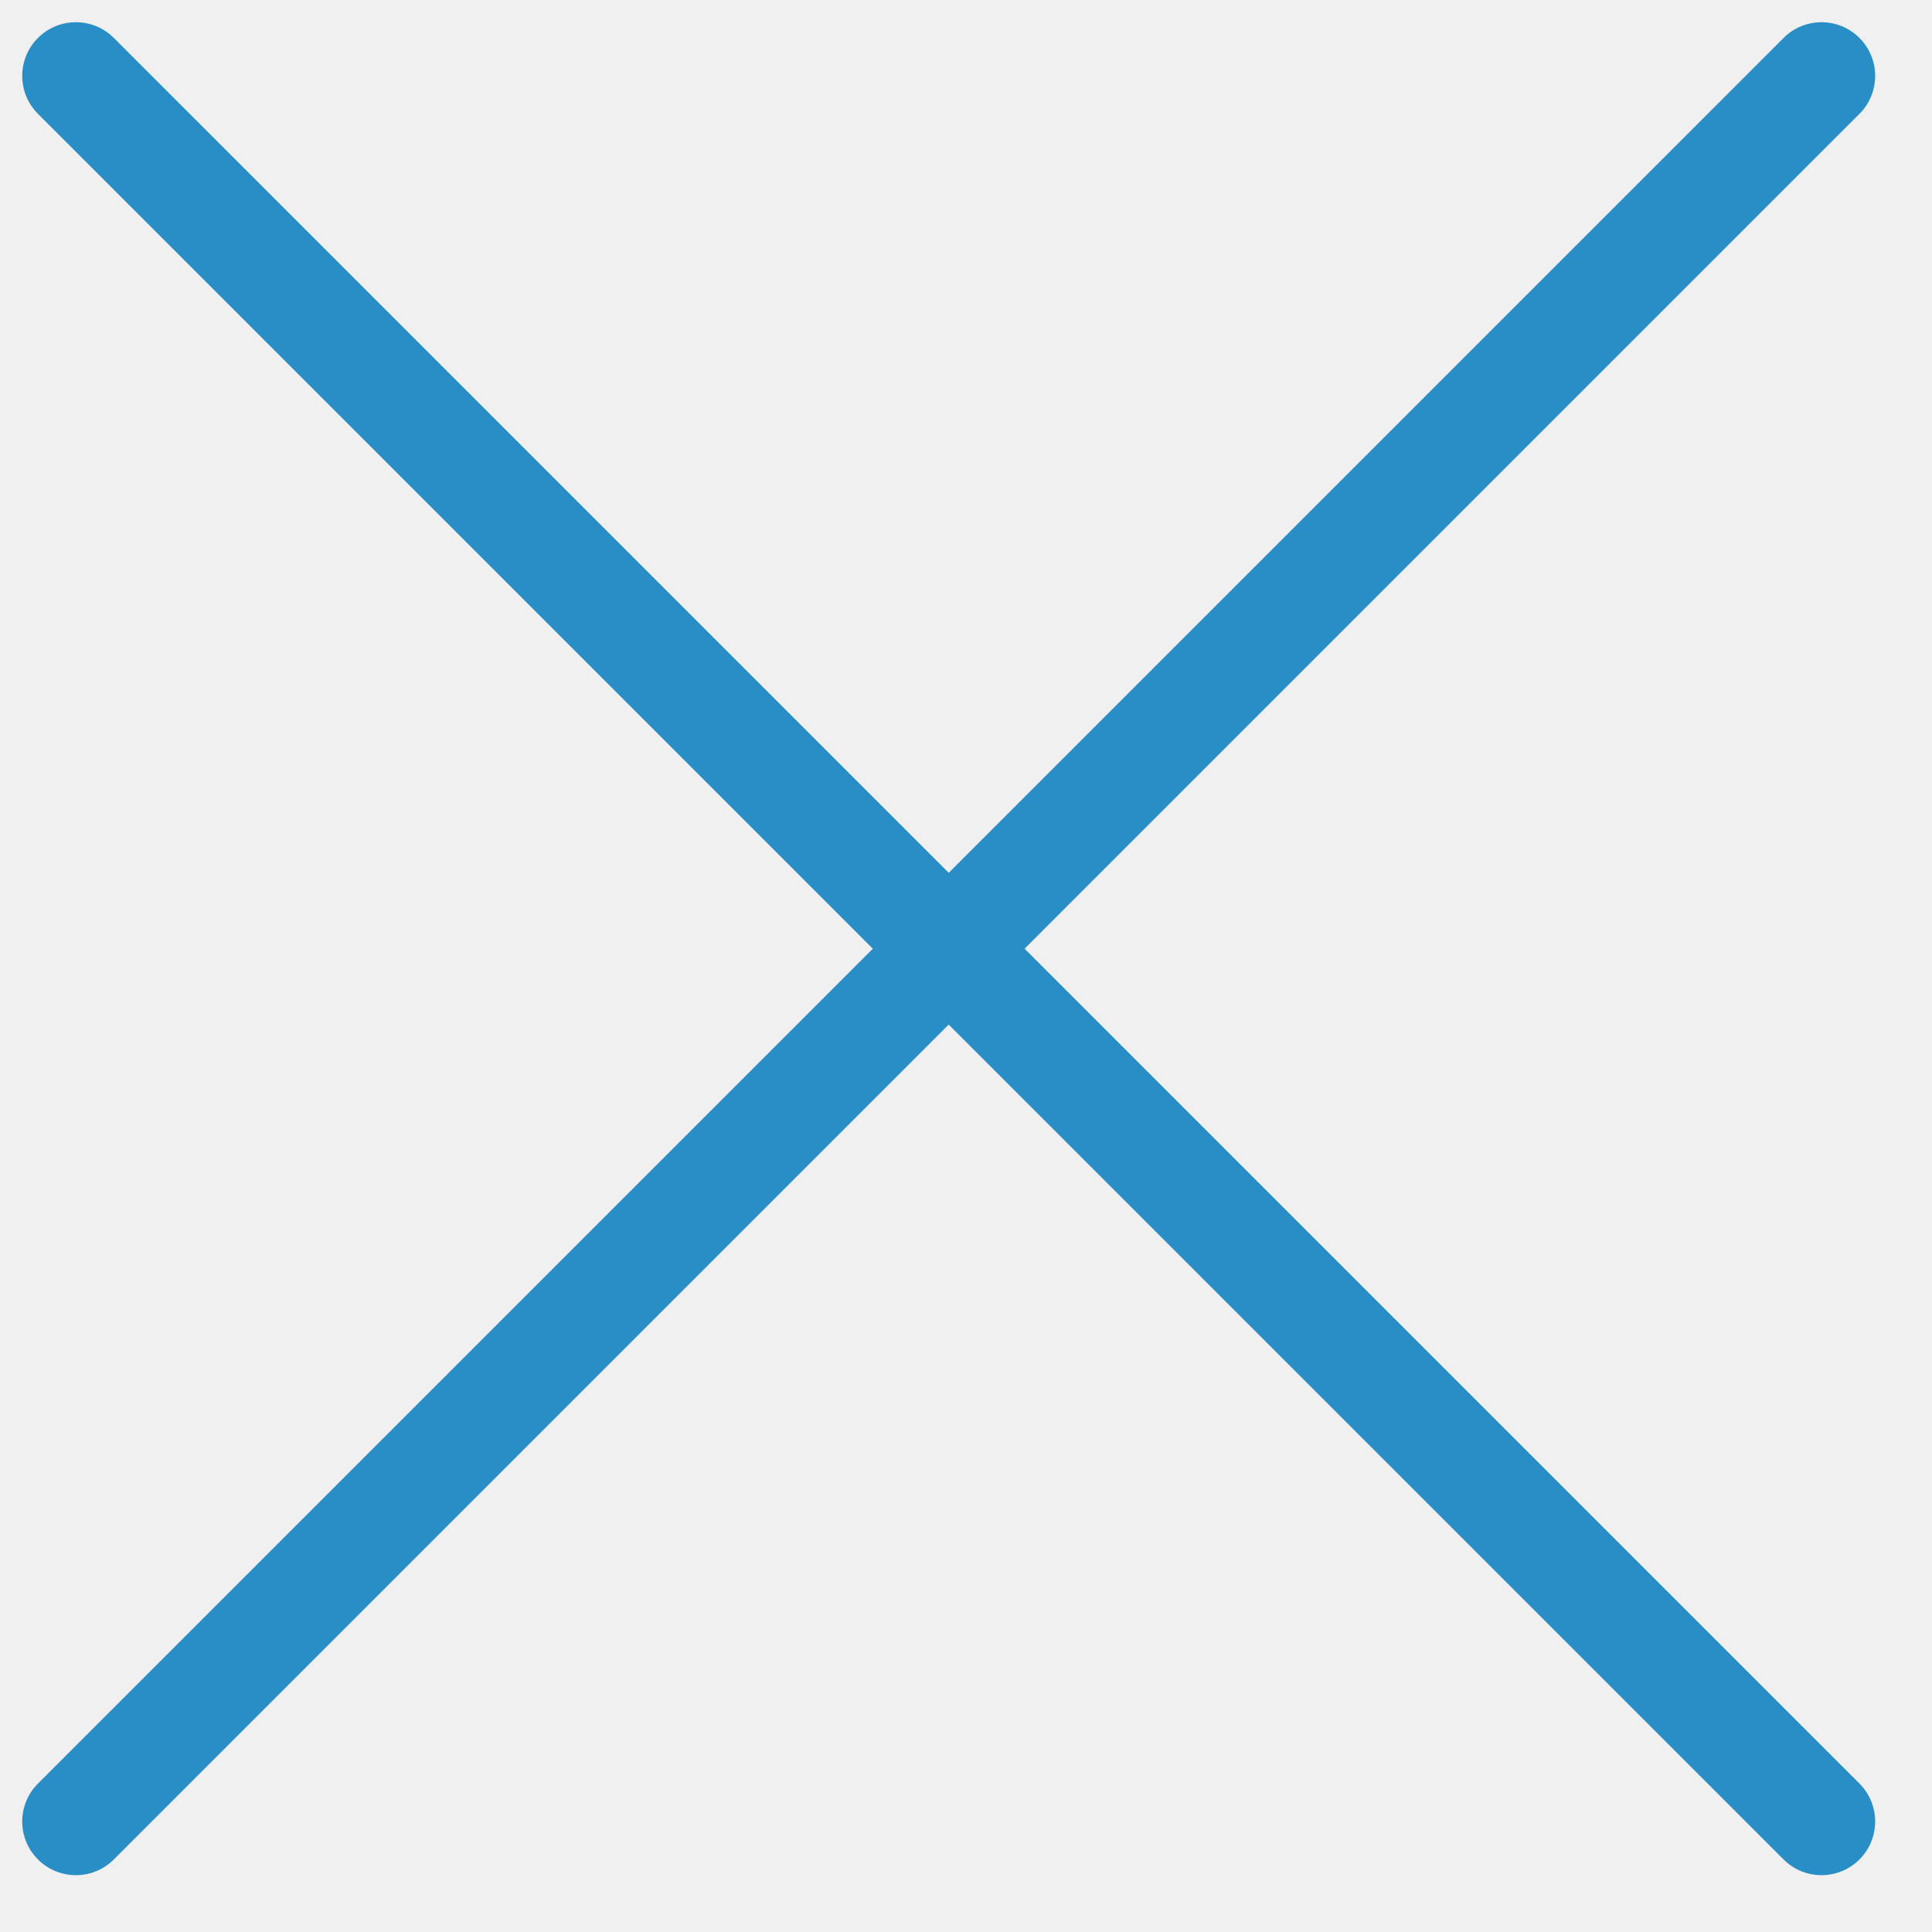
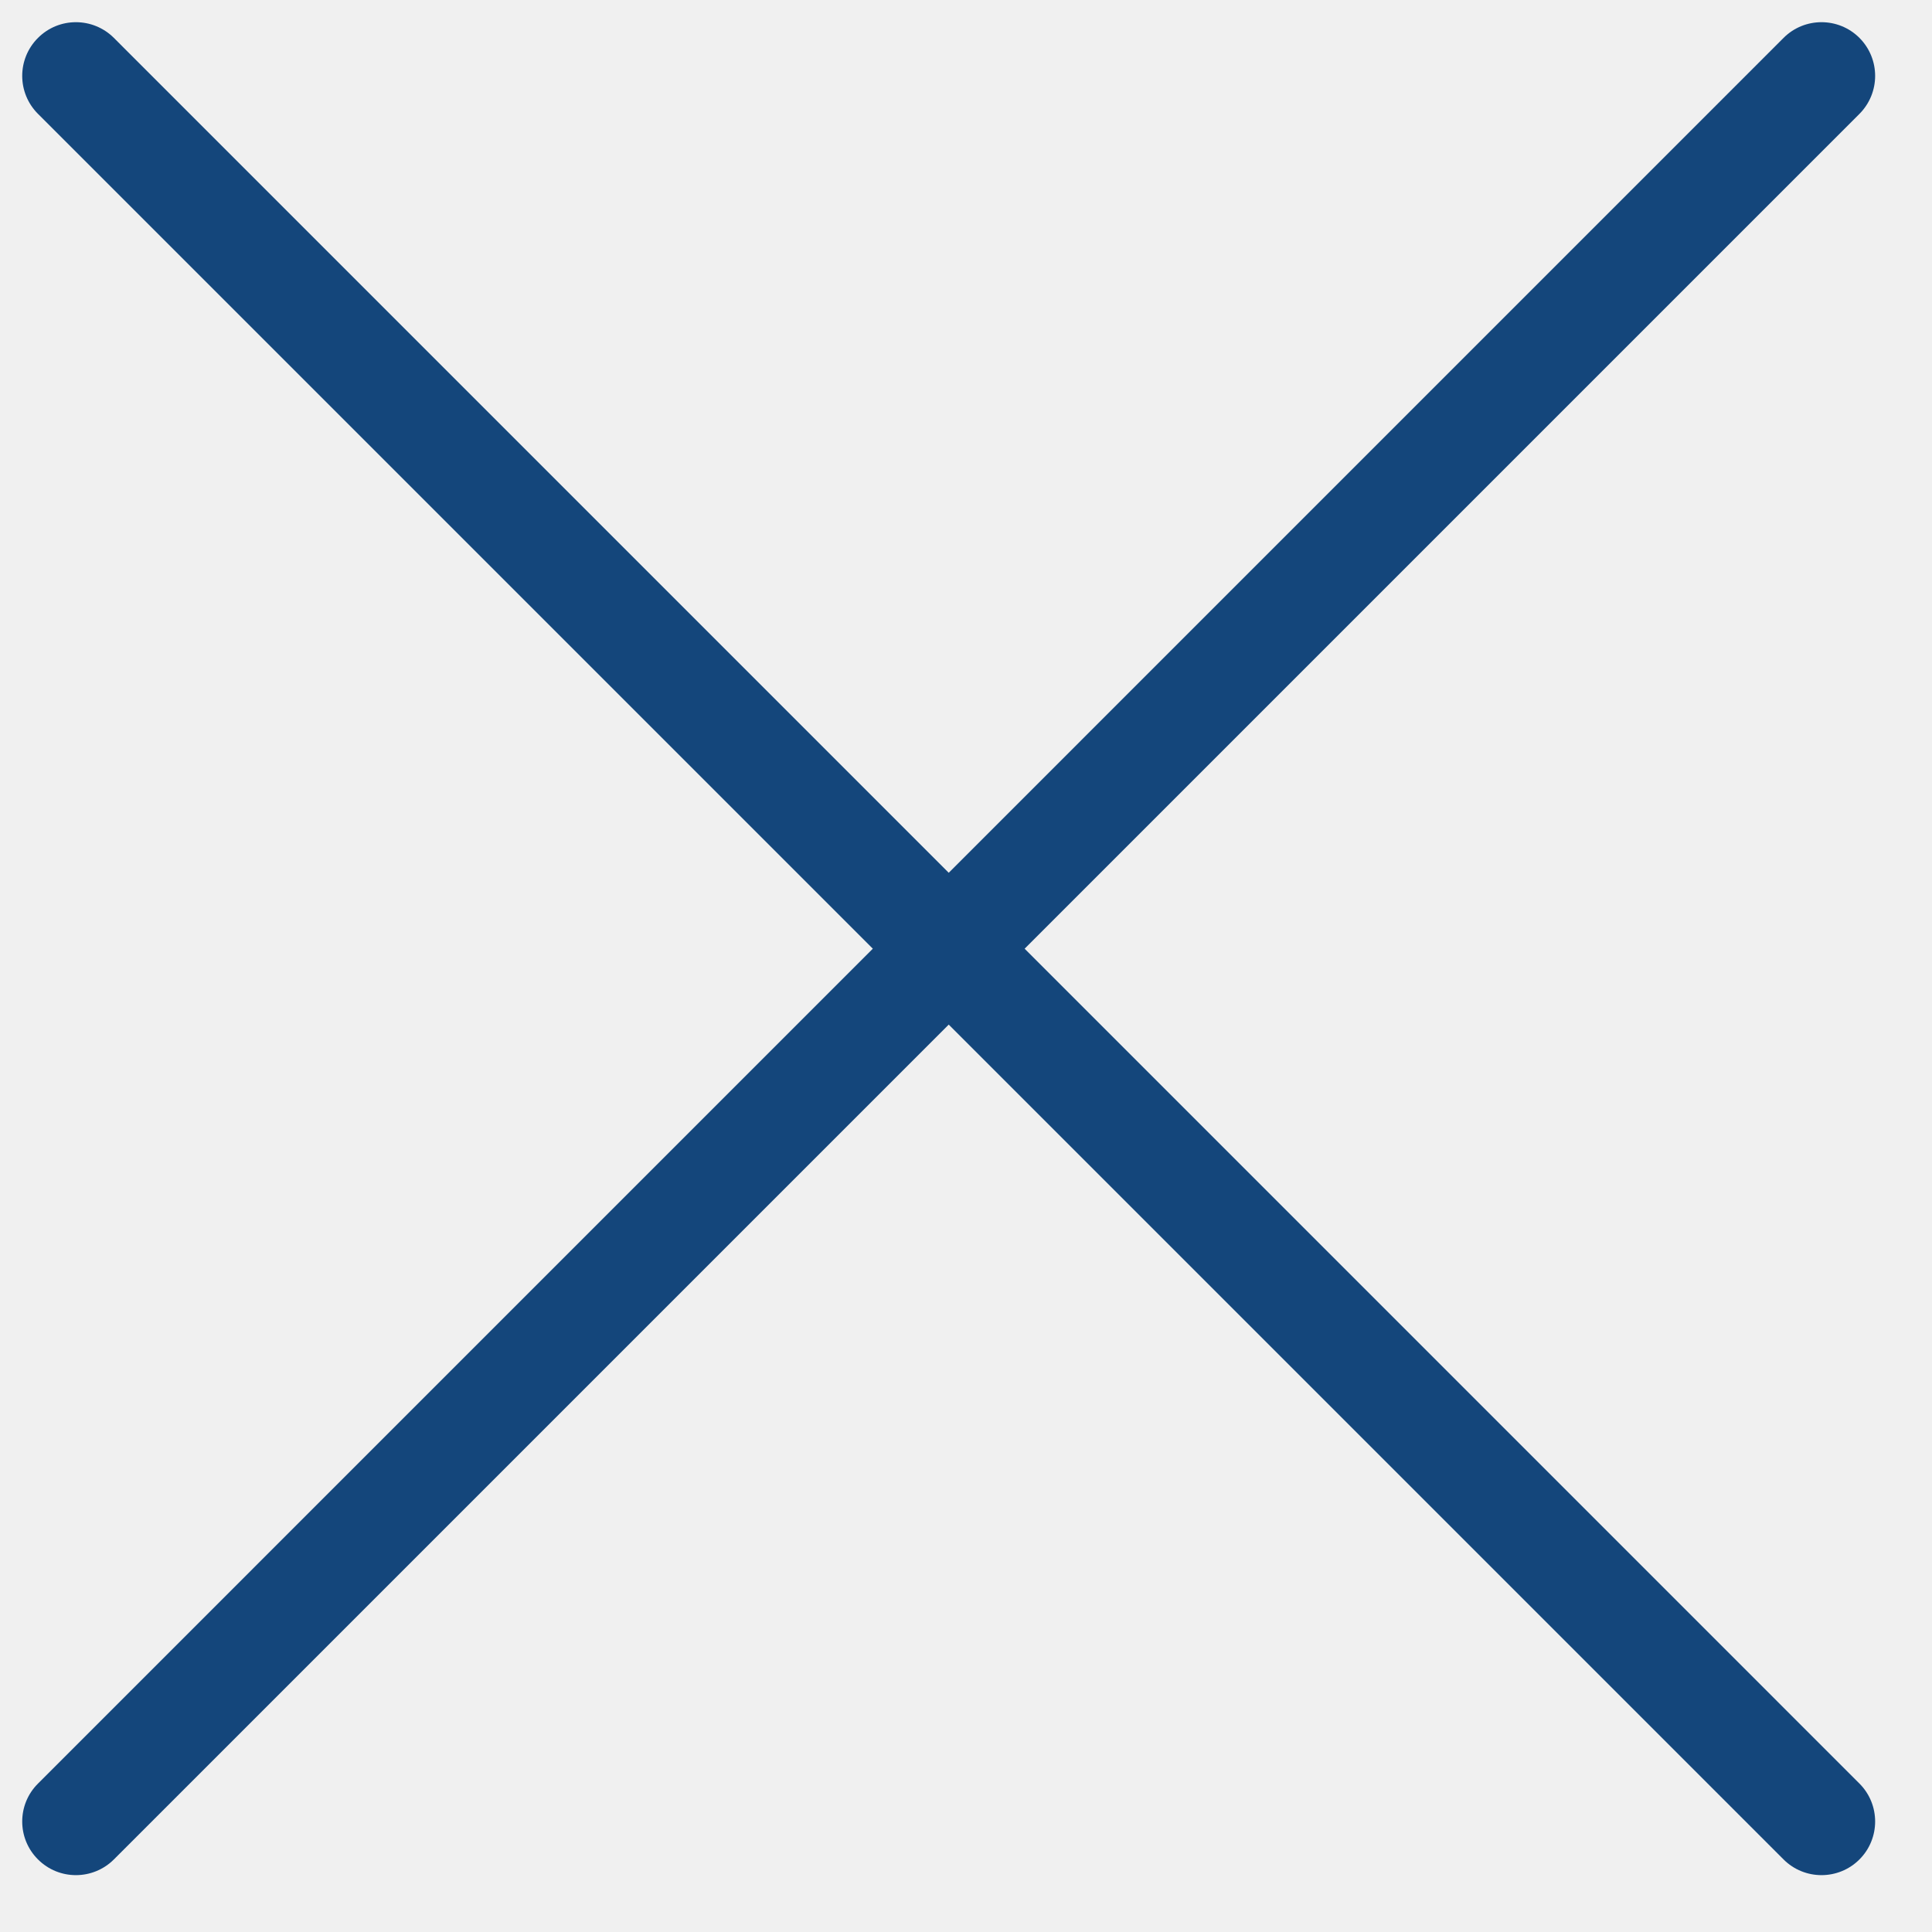
<svg xmlns="http://www.w3.org/2000/svg" width="18" height="18" viewBox="0 0 18 18" fill="none">
-   <g clip-path="url(#clip0_25_28)">
-     <rect y="0.707" width="1" height="24" rx="0.5" transform="rotate(-45 0 0.707092)" fill="#298EC6" />
-     <rect width="1" height="24" rx="0.5" transform="matrix(-0.707107 -0.707107 -0.707107 0.707107 17.6777 0.707092)" fill="#298EC6" />
+   <g clip-path="url(#clip0_232_44)">
+     <mask id="mask0_232_44" style="mask-type:luminance" maskUnits="userSpaceOnUse" x="0" y="0" width="18" height="18">
+       <path d="M18 0H0V18H18V0Z" fill="white" />
+     </mask>
+     <g mask="url(#mask0_232_44)">
+       <path d="M1.061 0.353C0.865 0.158 0.549 0.158 0.354 0.353C0.158 0.549 0.158 0.865 0.354 1.061L16.617 17.324C16.812 17.519 17.129 17.519 17.324 17.324C17.519 17.129 17.519 16.812 17.324 16.617L1.061 0.353Z" fill="#14467B" />
+       <path d="M16.617 0.353C16.812 0.158 17.129 0.158 17.324 0.353C17.519 0.549 17.519 0.865 17.324 1.061L1.061 17.324C0.865 17.519 0.549 17.519 0.354 17.324C0.158 17.129 0.158 16.812 0.354 16.617L16.617 0.353Z" fill="#14467B" />
+     </g>
  </g>
  <defs>
-     <clipPath id="clip0_25_28">
+     <clipPath id="clip0_232_44">
      <rect width="18" height="18" fill="white" />
    </clipPath>
  </defs>
</svg>
